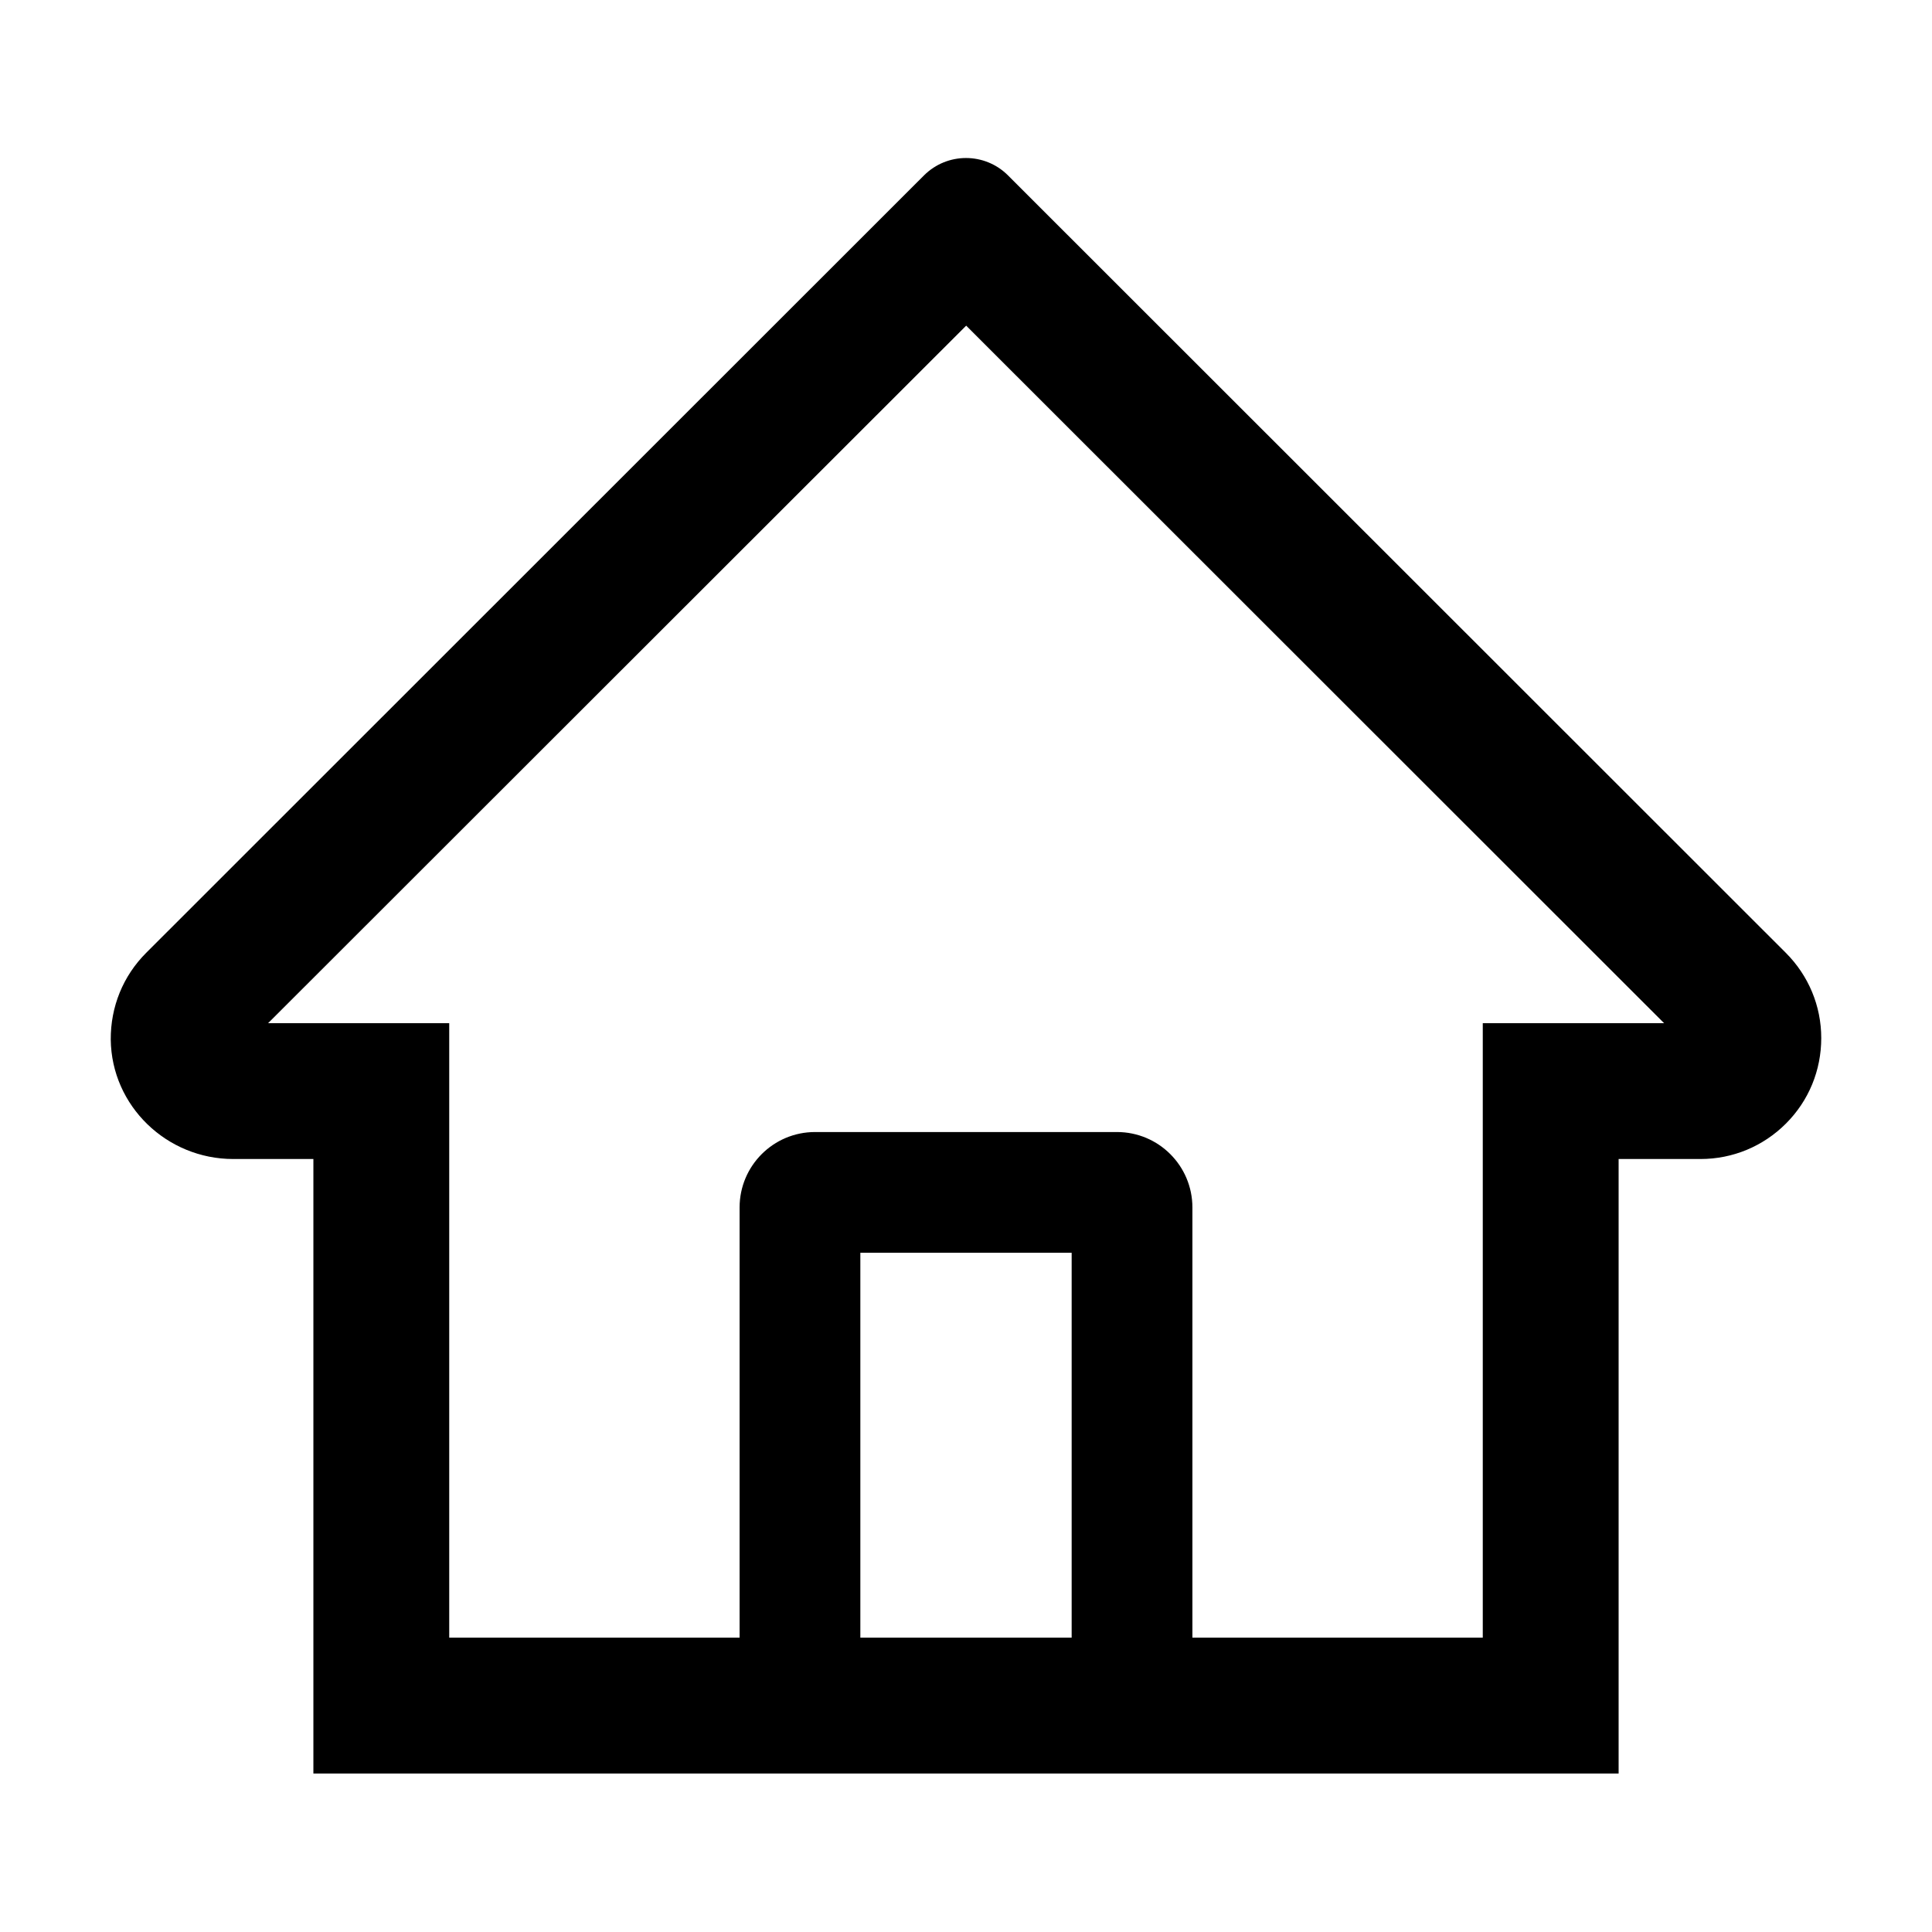
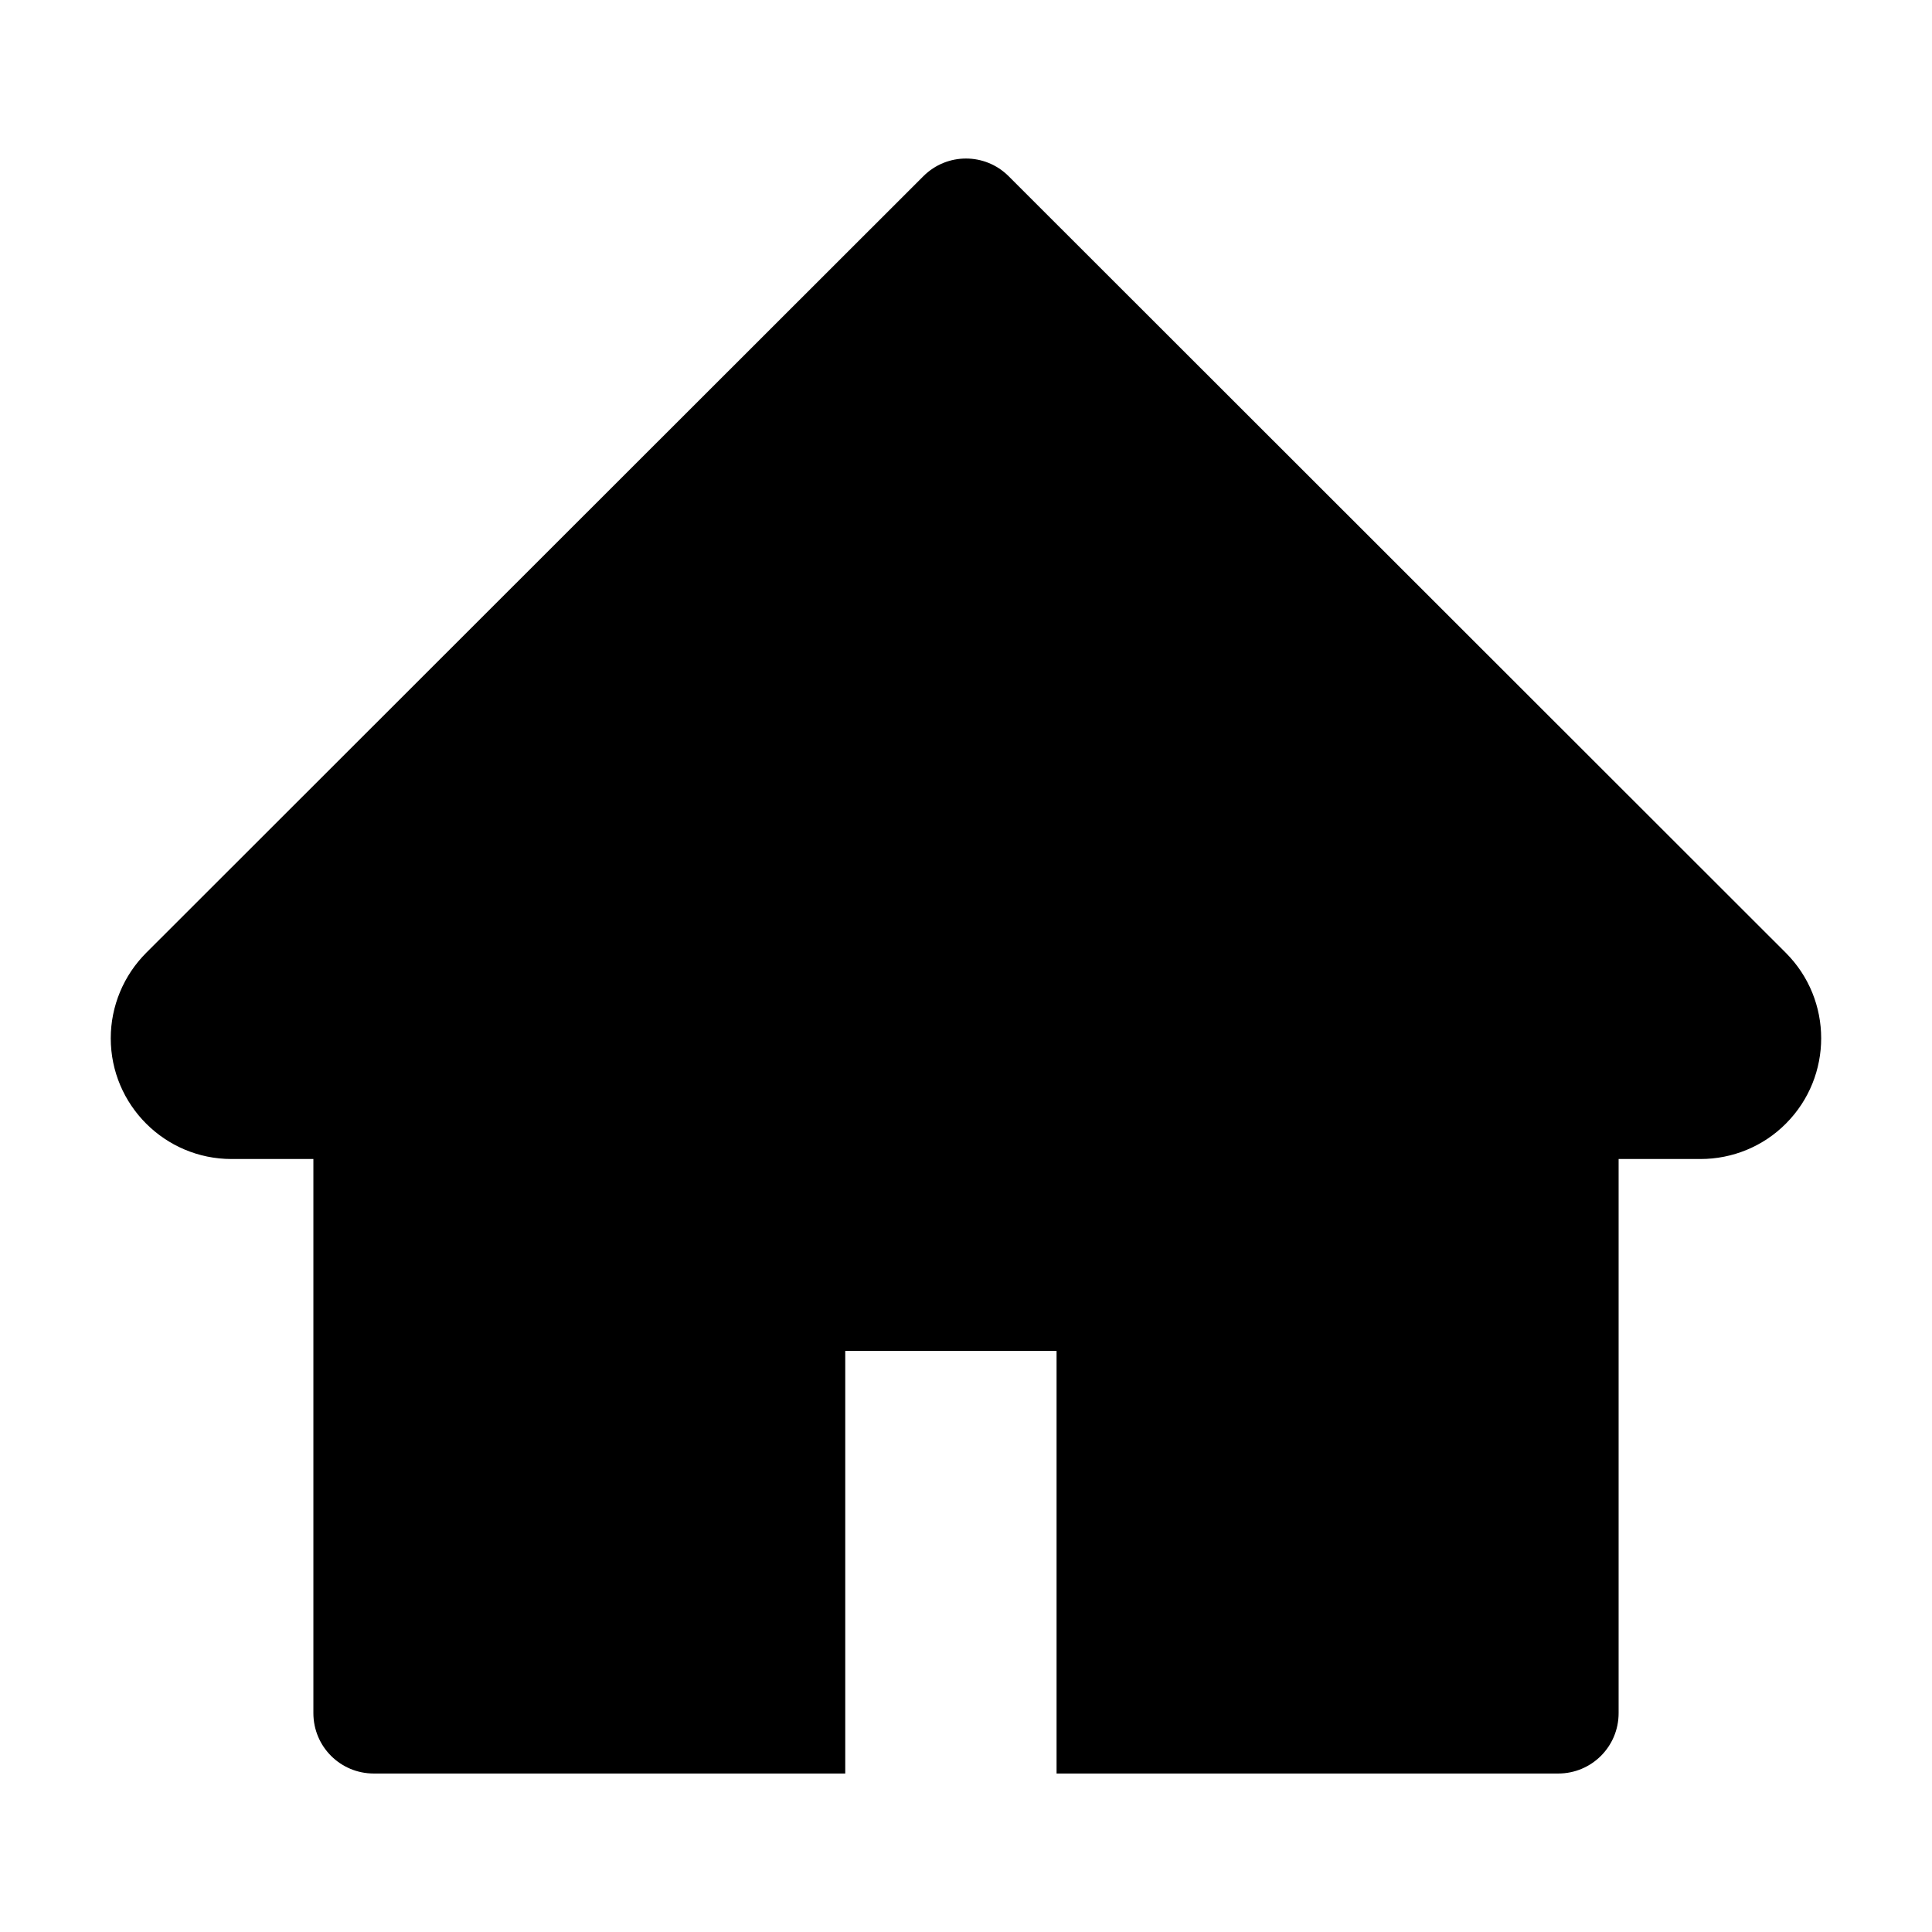
- <svg xmlns="http://www.w3.org/2000/svg" t="1566042513375" class="icon" viewBox="0 0 1024 1024" version="1.1" p-id="7952" width="28" height="28">
-   <path d="M946.5 505L560.1 118.8l-25.9-25.9c-12.3-12.2-32.1-12.2-44.4 0L77.5 505c-12.3 12.3-18.9 28.6-18.8 46 0.4 35.2 29.7 63.3 64.9 63.3h42.5V940h691.8V614.3h43.4c17.1 0 33.2-6.7 45.3-18.8 12.1-12.1 18.7-28.2 18.7-45.3 0-17-6.7-33.1-18.8-45.2zM568 868H456V664h112v204z m217.9-325.7V868H632V640c0-22.1-17.9-40-40-40H432c-22.1 0-40 17.9-40 40v228H238.1V542.3h-96l370-369.7 23.1 23.1L882 542.3h-96.1z" p-id="7953" />
+ <svg xmlns="http://www.w3.org/2000/svg" t="1569936267841" class="icon" viewBox="0 0 1024 1024" version="1.1" p-id="8450" width="32" height="32">
+   <path d="M946.5 505L534.6 93.4c-12.5-12.5-32.7-12.5-45.2 0L77.5 505c-12 12-18.8 28.3-18.8 45.3 0 35.3 28.7 64 64 64h43.4V908c0 17.7 14.3 32 32 32H448V716h112v224h265.9c17.7 0 32-14.3 32-32V614.3h43.4c17 0 33.3-6.7 45.3-18.8 24.9-25 24.9-65.5-0.1-90.5z" p-id="8451" />
</svg>
